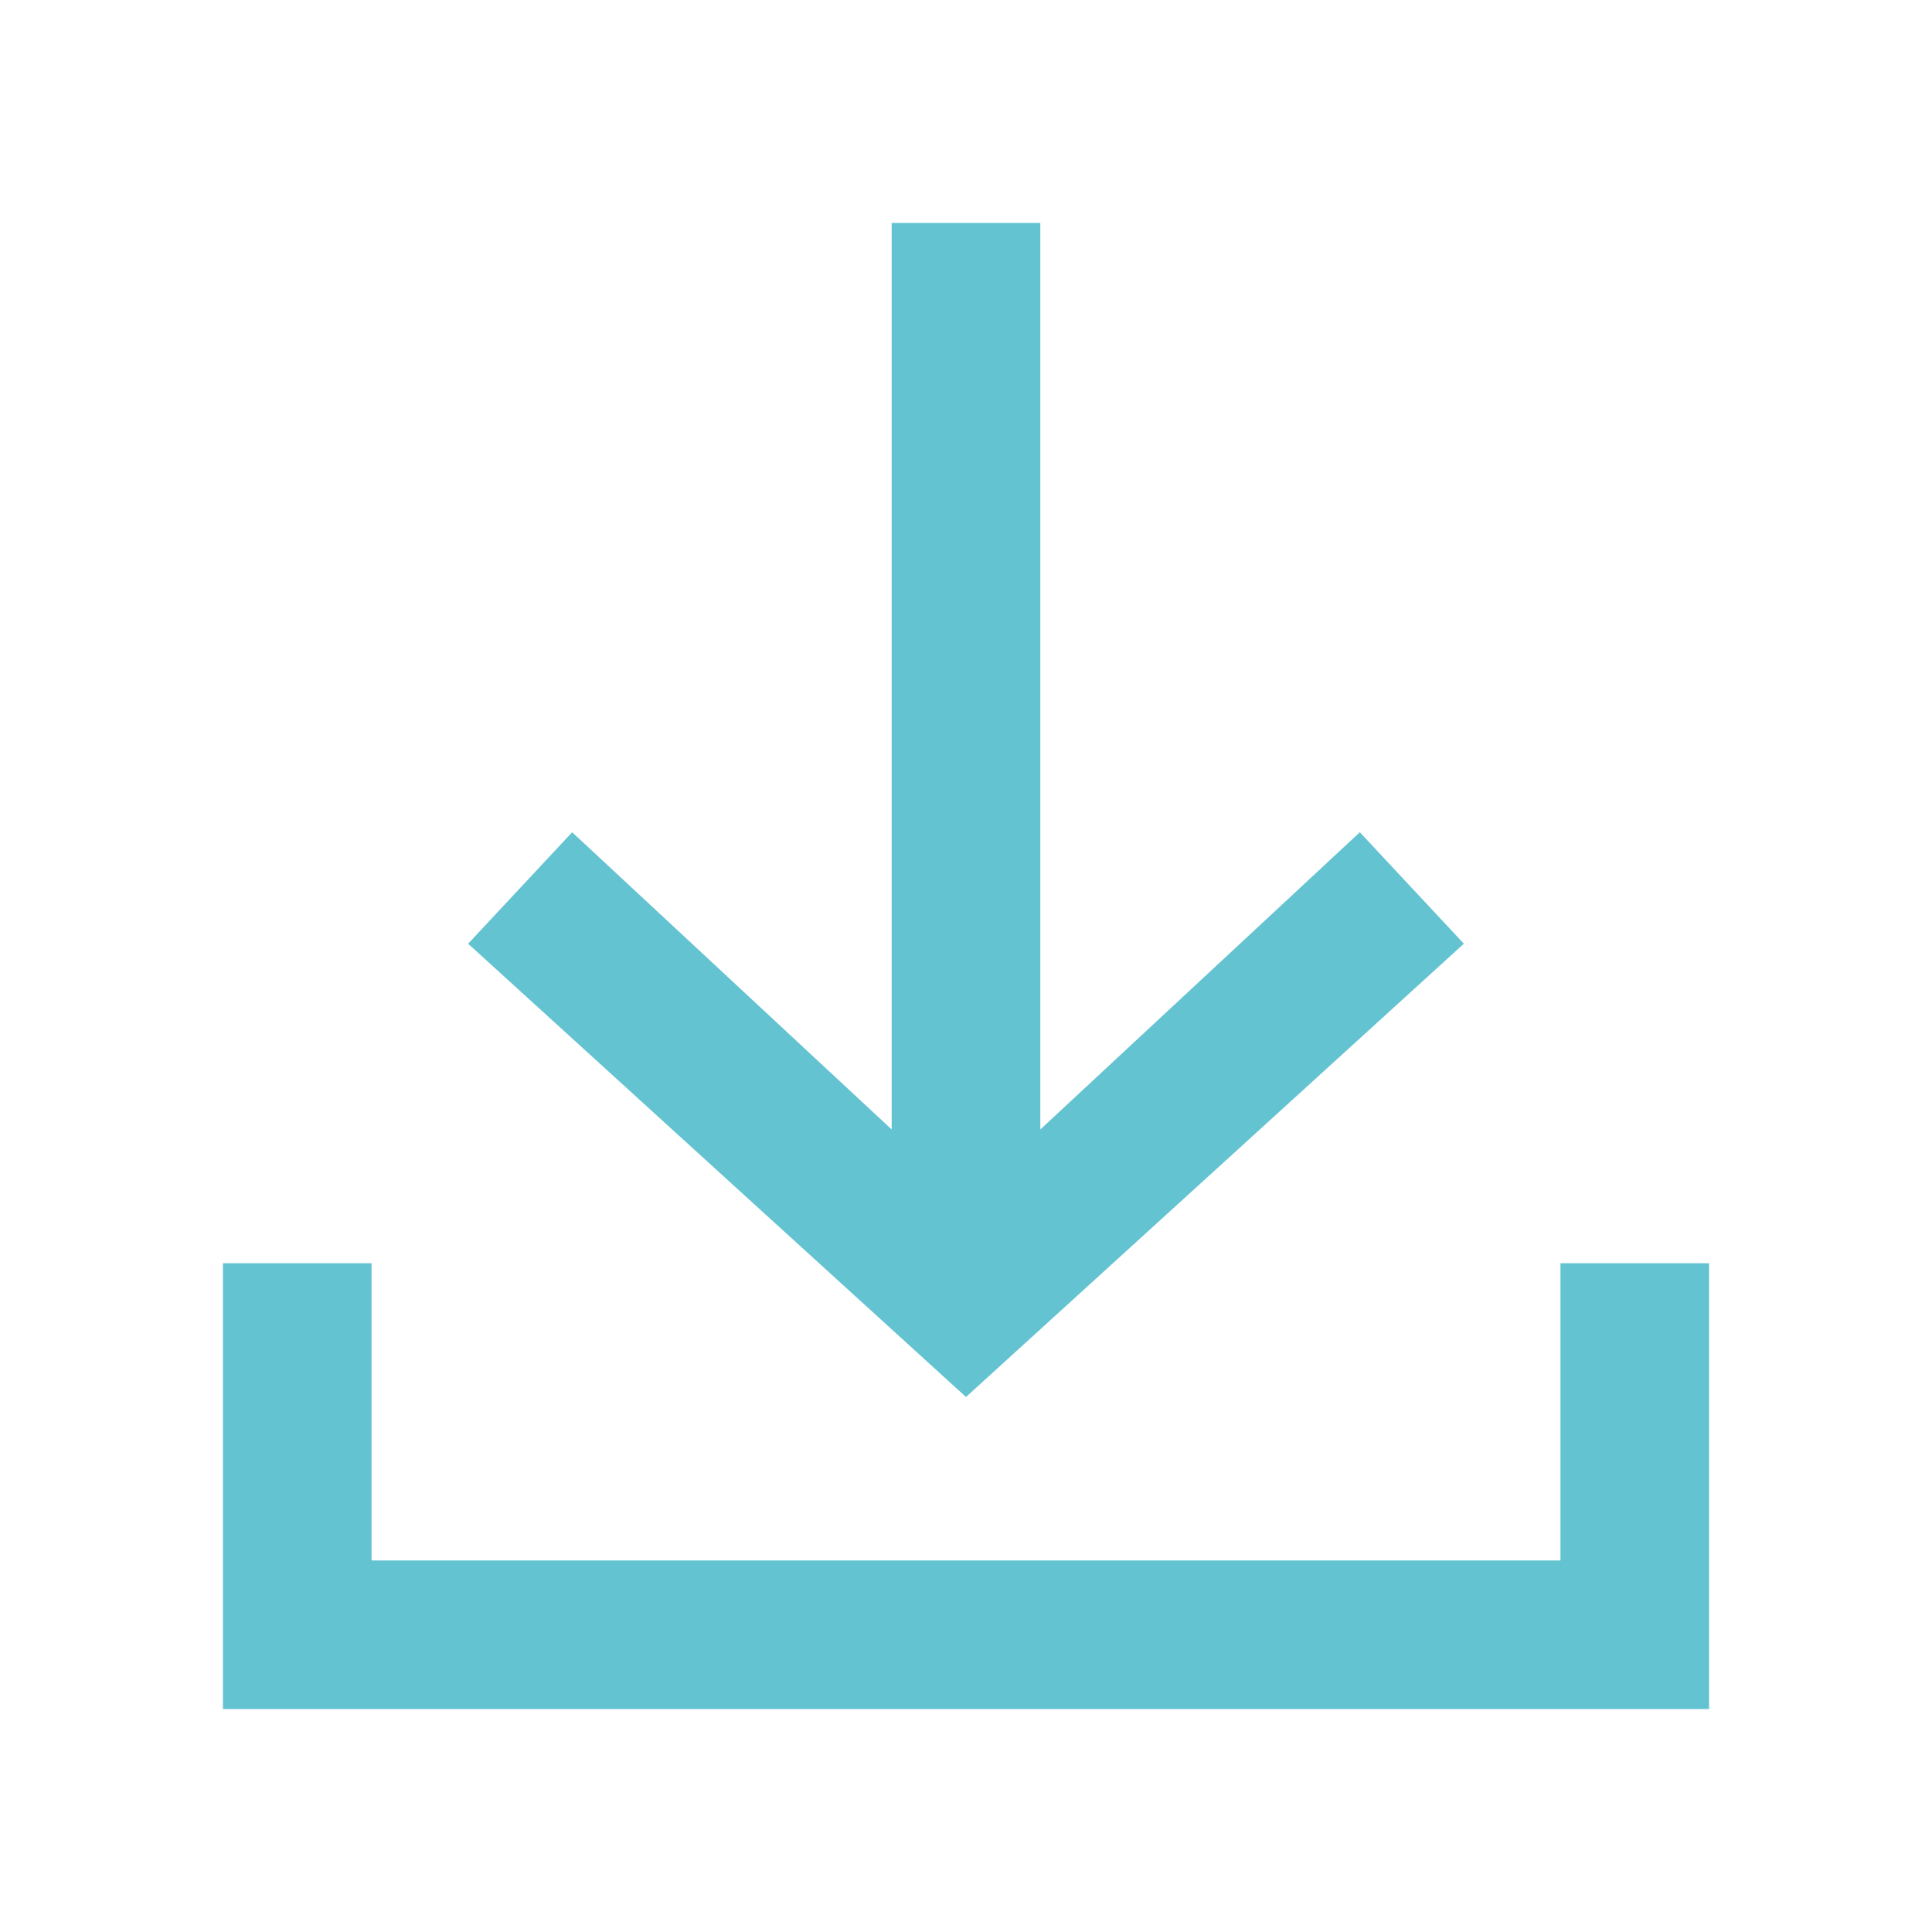
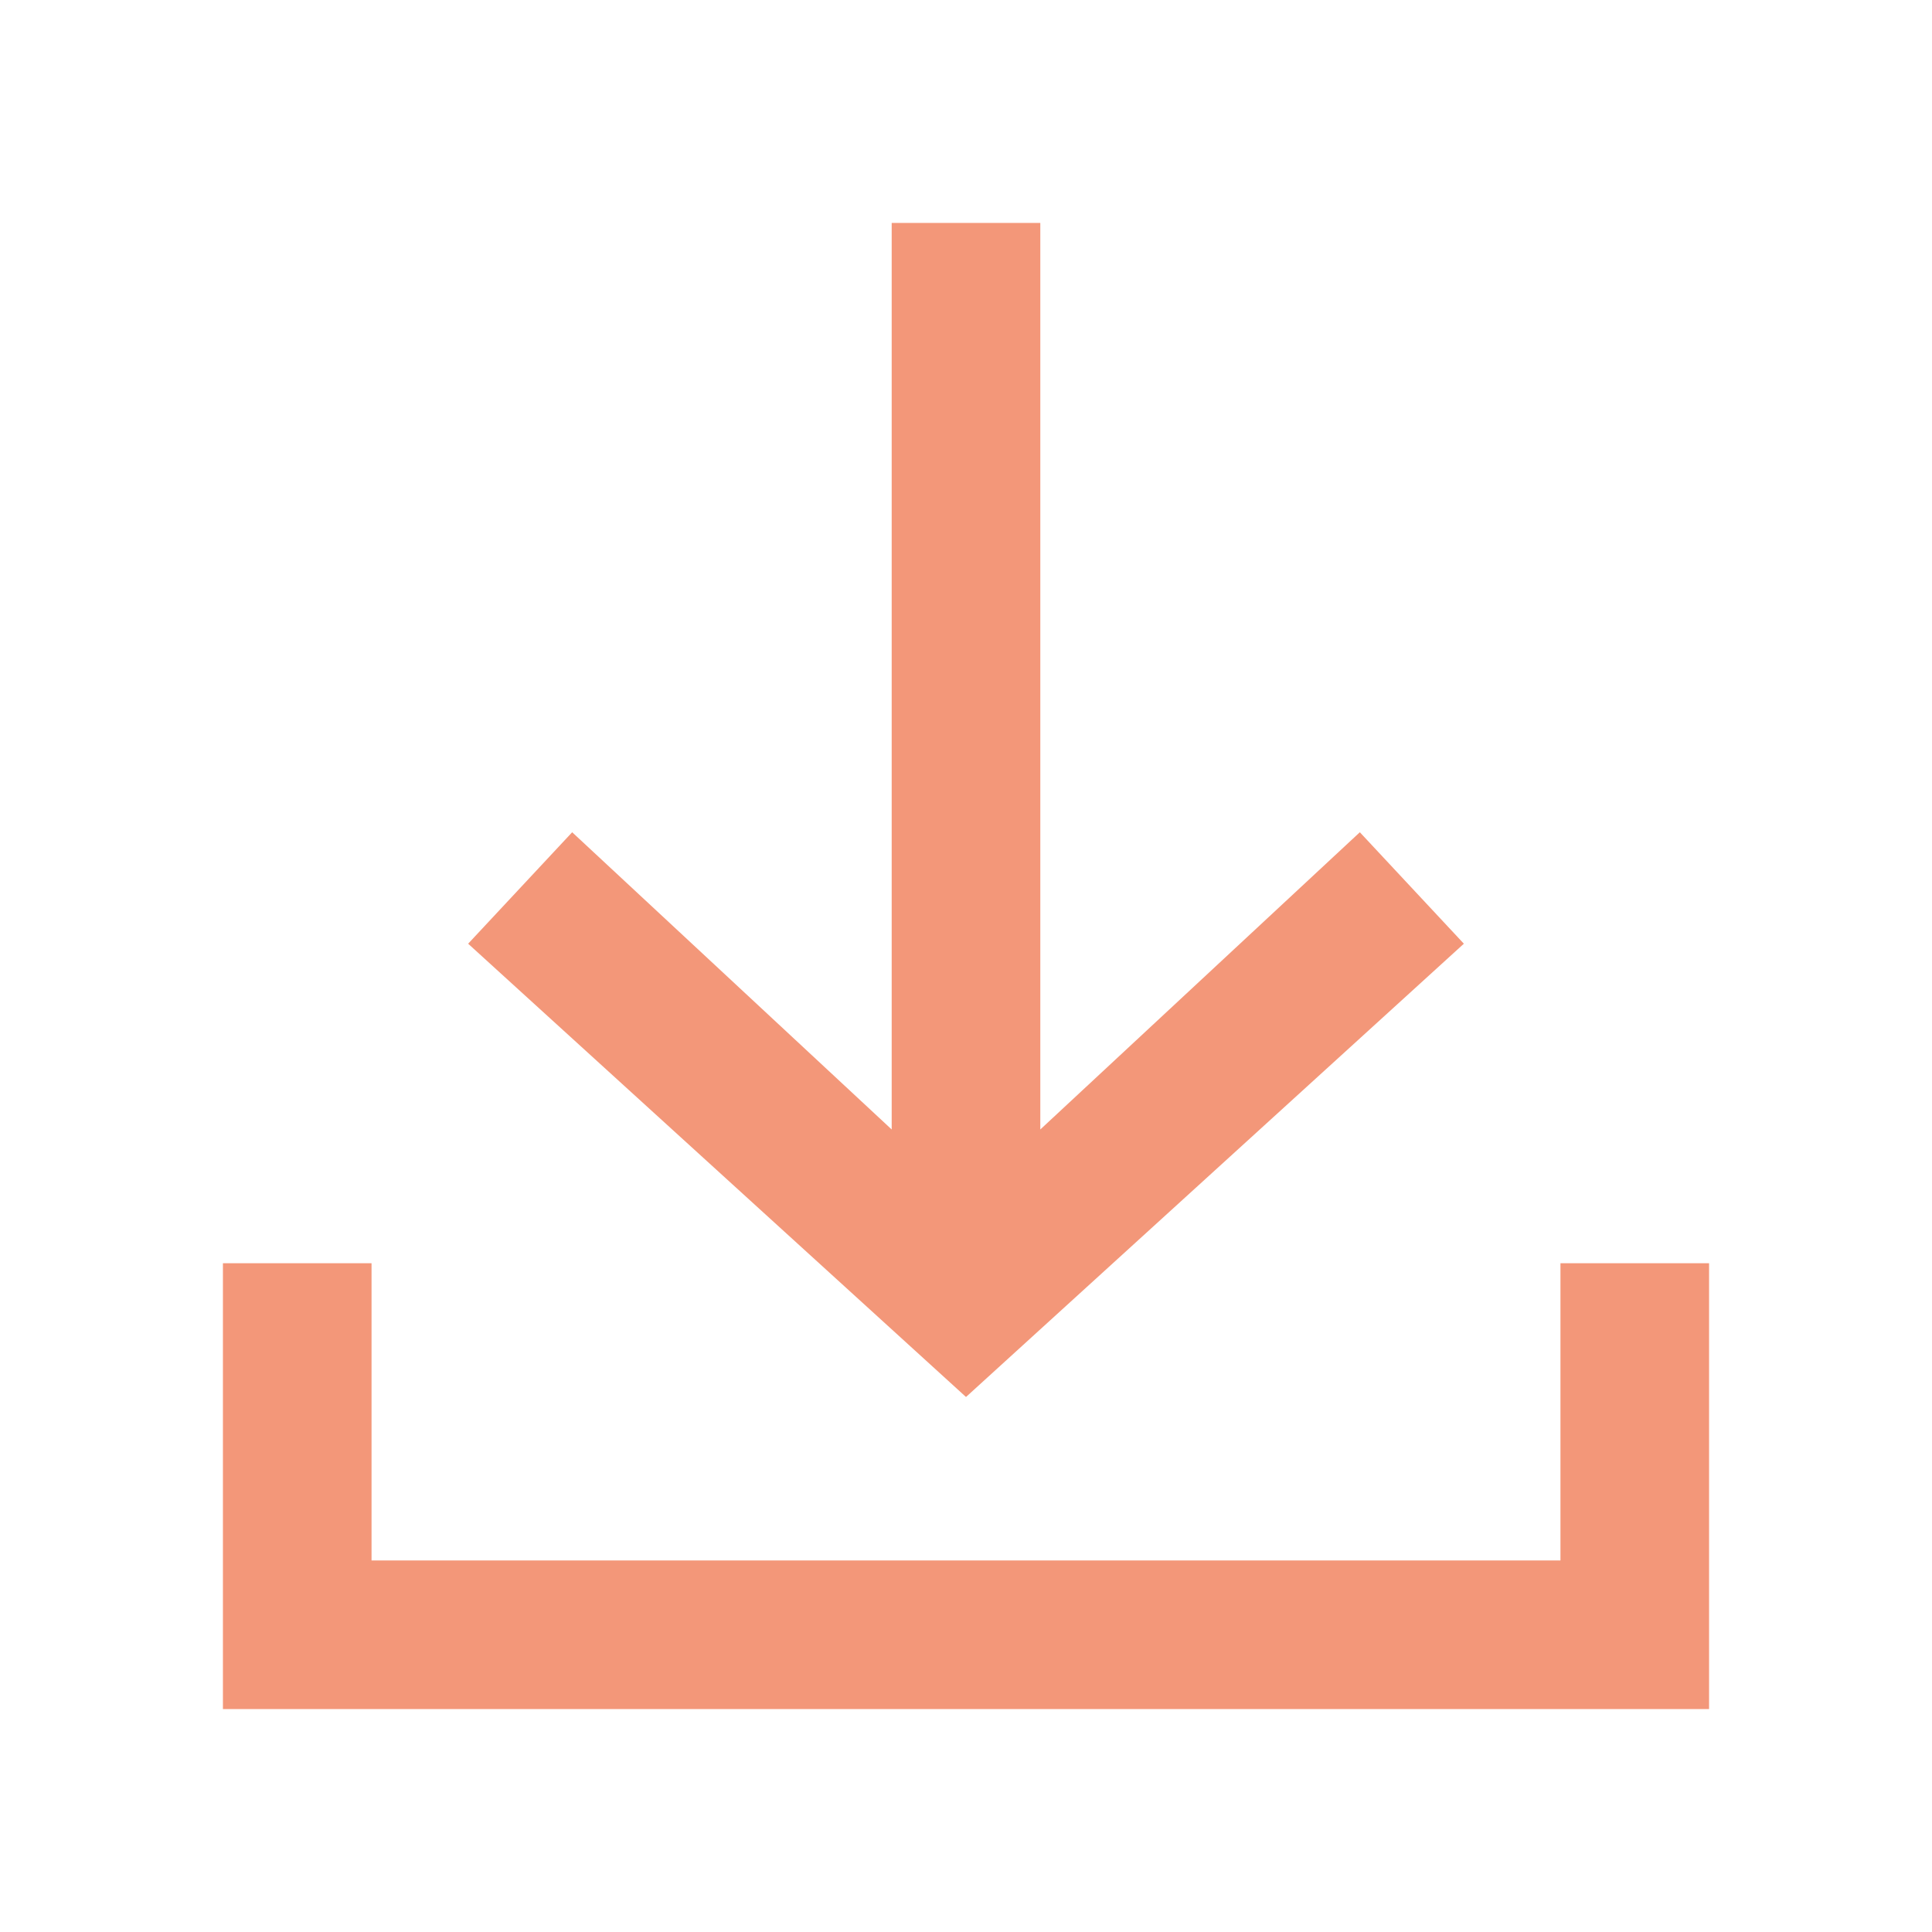
<svg xmlns="http://www.w3.org/2000/svg" version="1.1" id="ic_receive_on" x="0px" y="0px" viewBox="0 0 26 26" style="enable-background:new 0 0 26 26;" xml:space="preserve">
  <style type="text/css">
- 	.st0{fill:#63C3D1;}
+ 	.st0{fill:#F39779;}
	.st1{fill:none;}
</style>
  <g id="Group_8834" transform="translate(1 1)">
    <path id="Path_18892" class="st0" d="M18.7,11.7l-1.4-1.5l-4.3,4V2h-2v12.2l-4.3-4l-1.4,1.5l6.7,6.1L18.7,11.7z" />
    <path id="Path_18893" class="st0" d="M20,16v4H4v-4H2v6h20v-6H20z" />
  </g>
  <path id="Rectangle_4413" class="st1" d="M0,0h26v26H0V0z" />
</svg>
